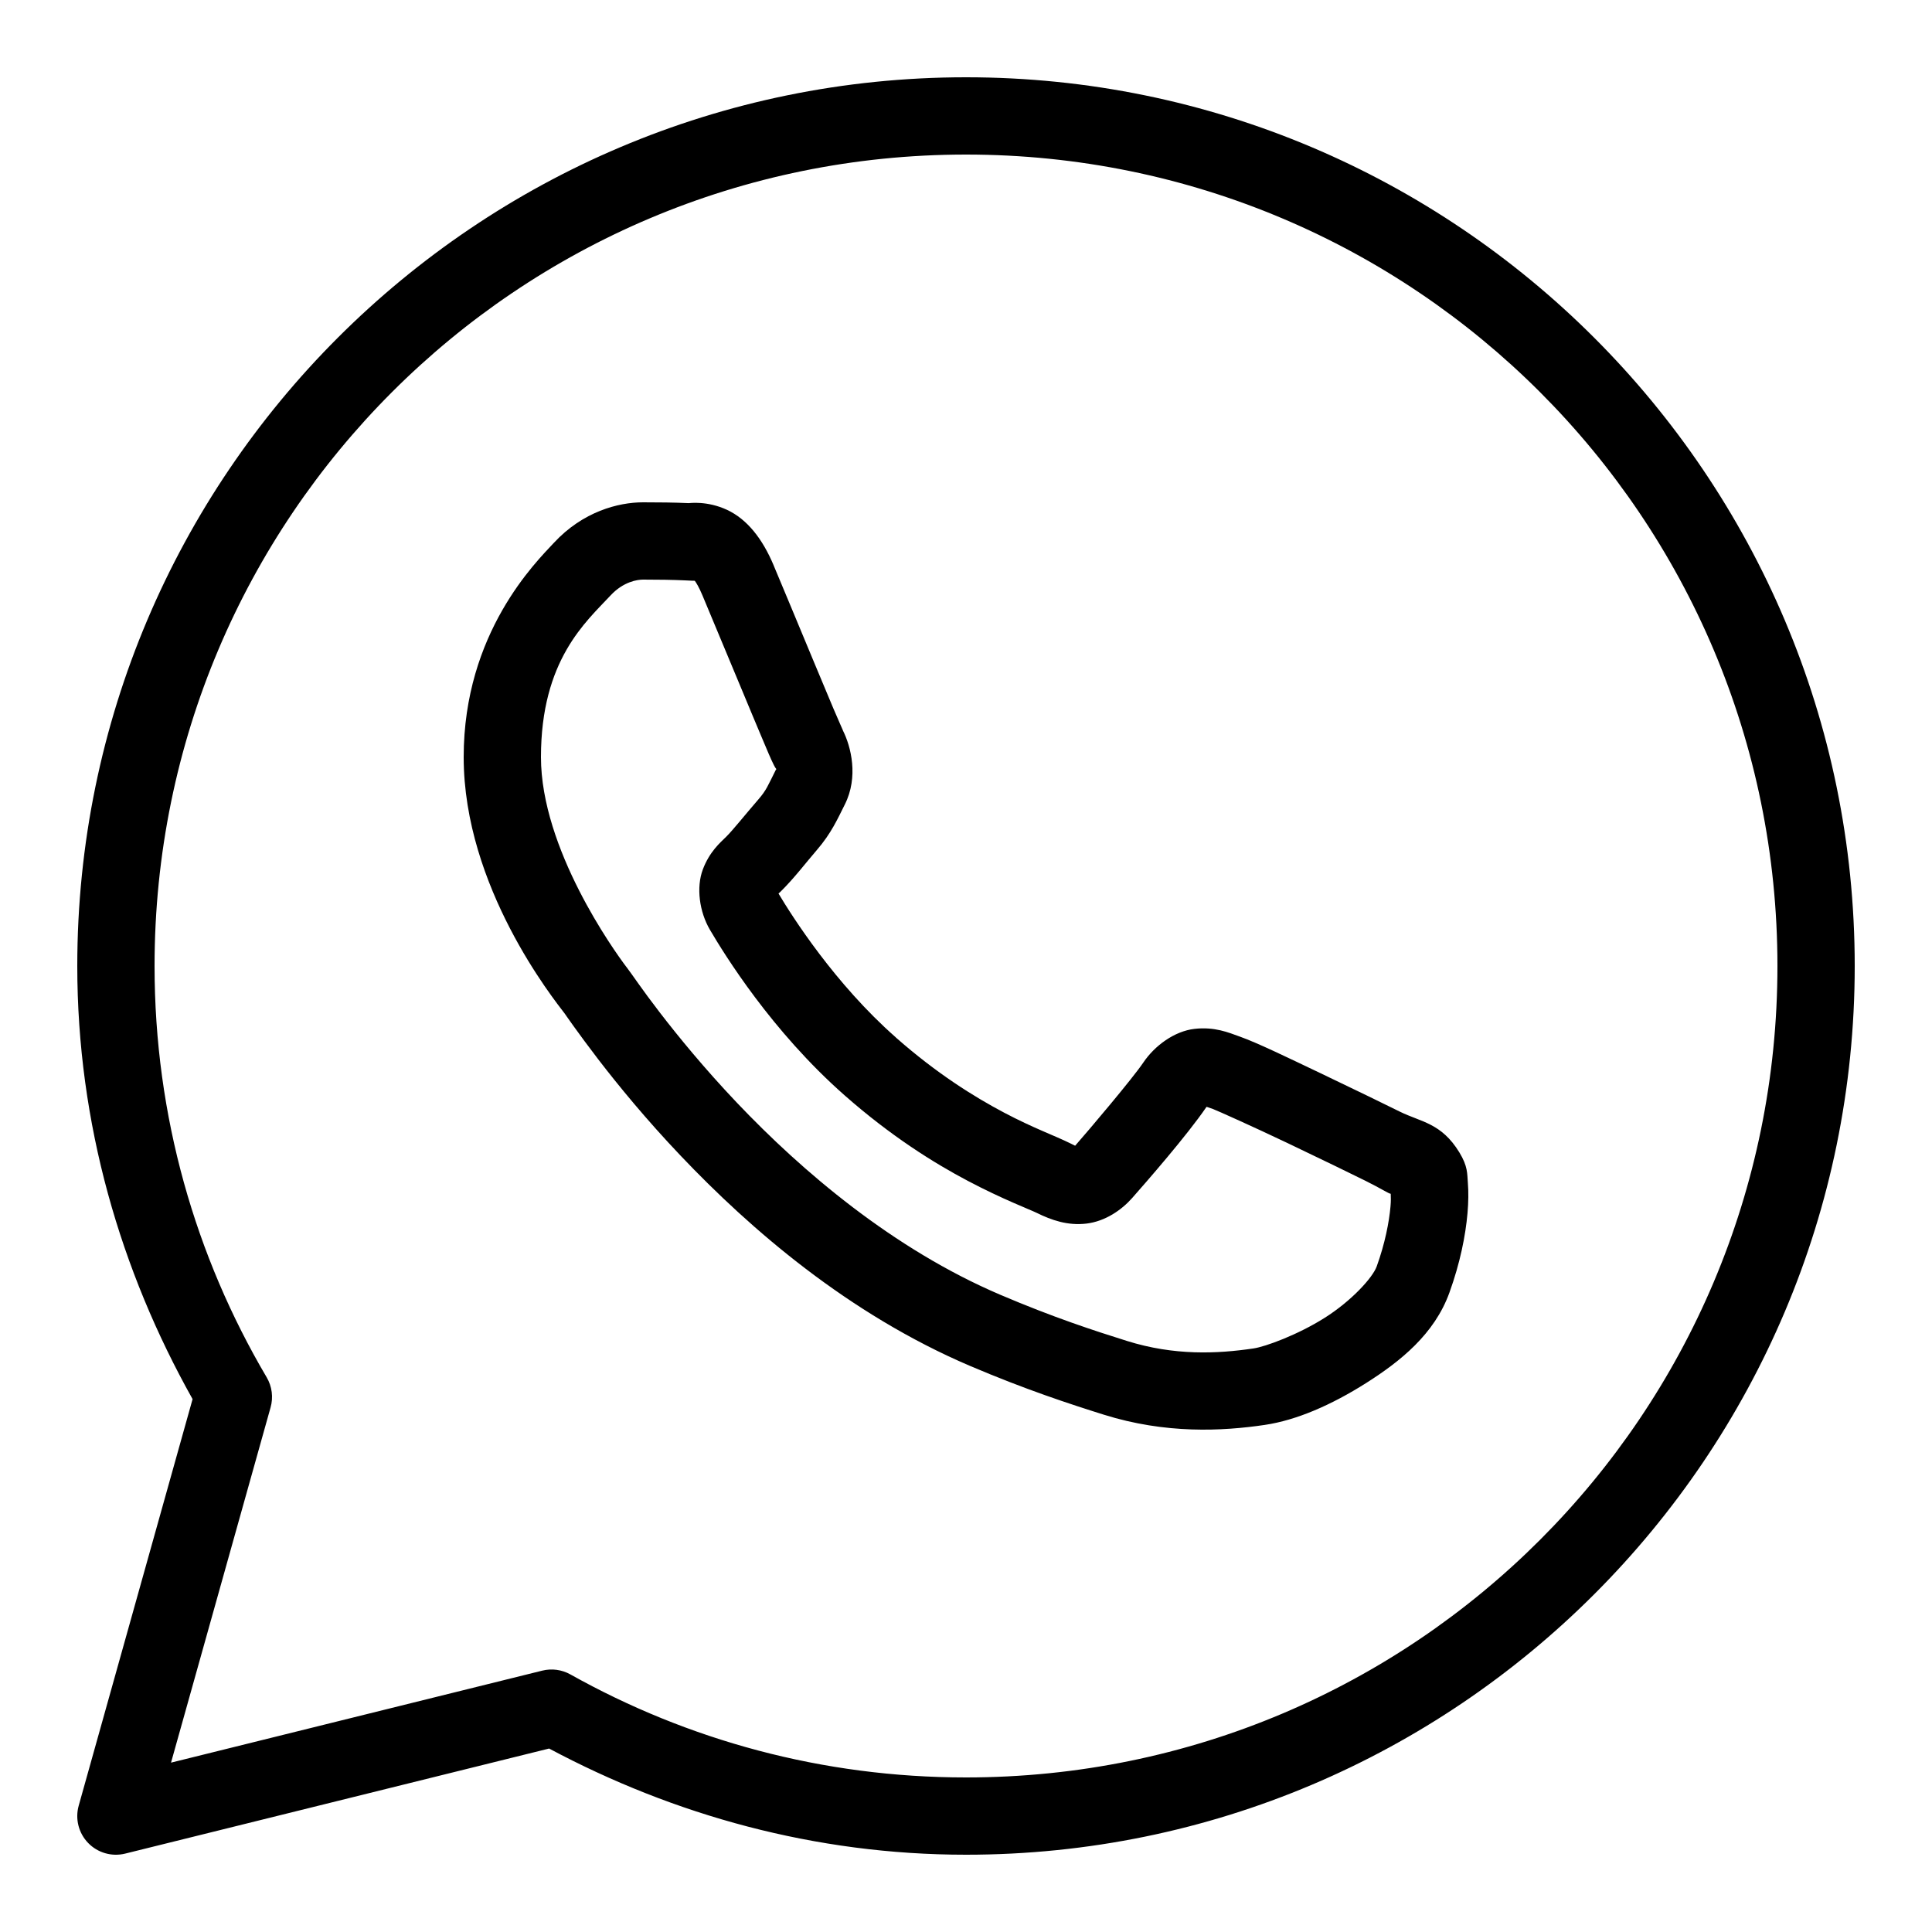
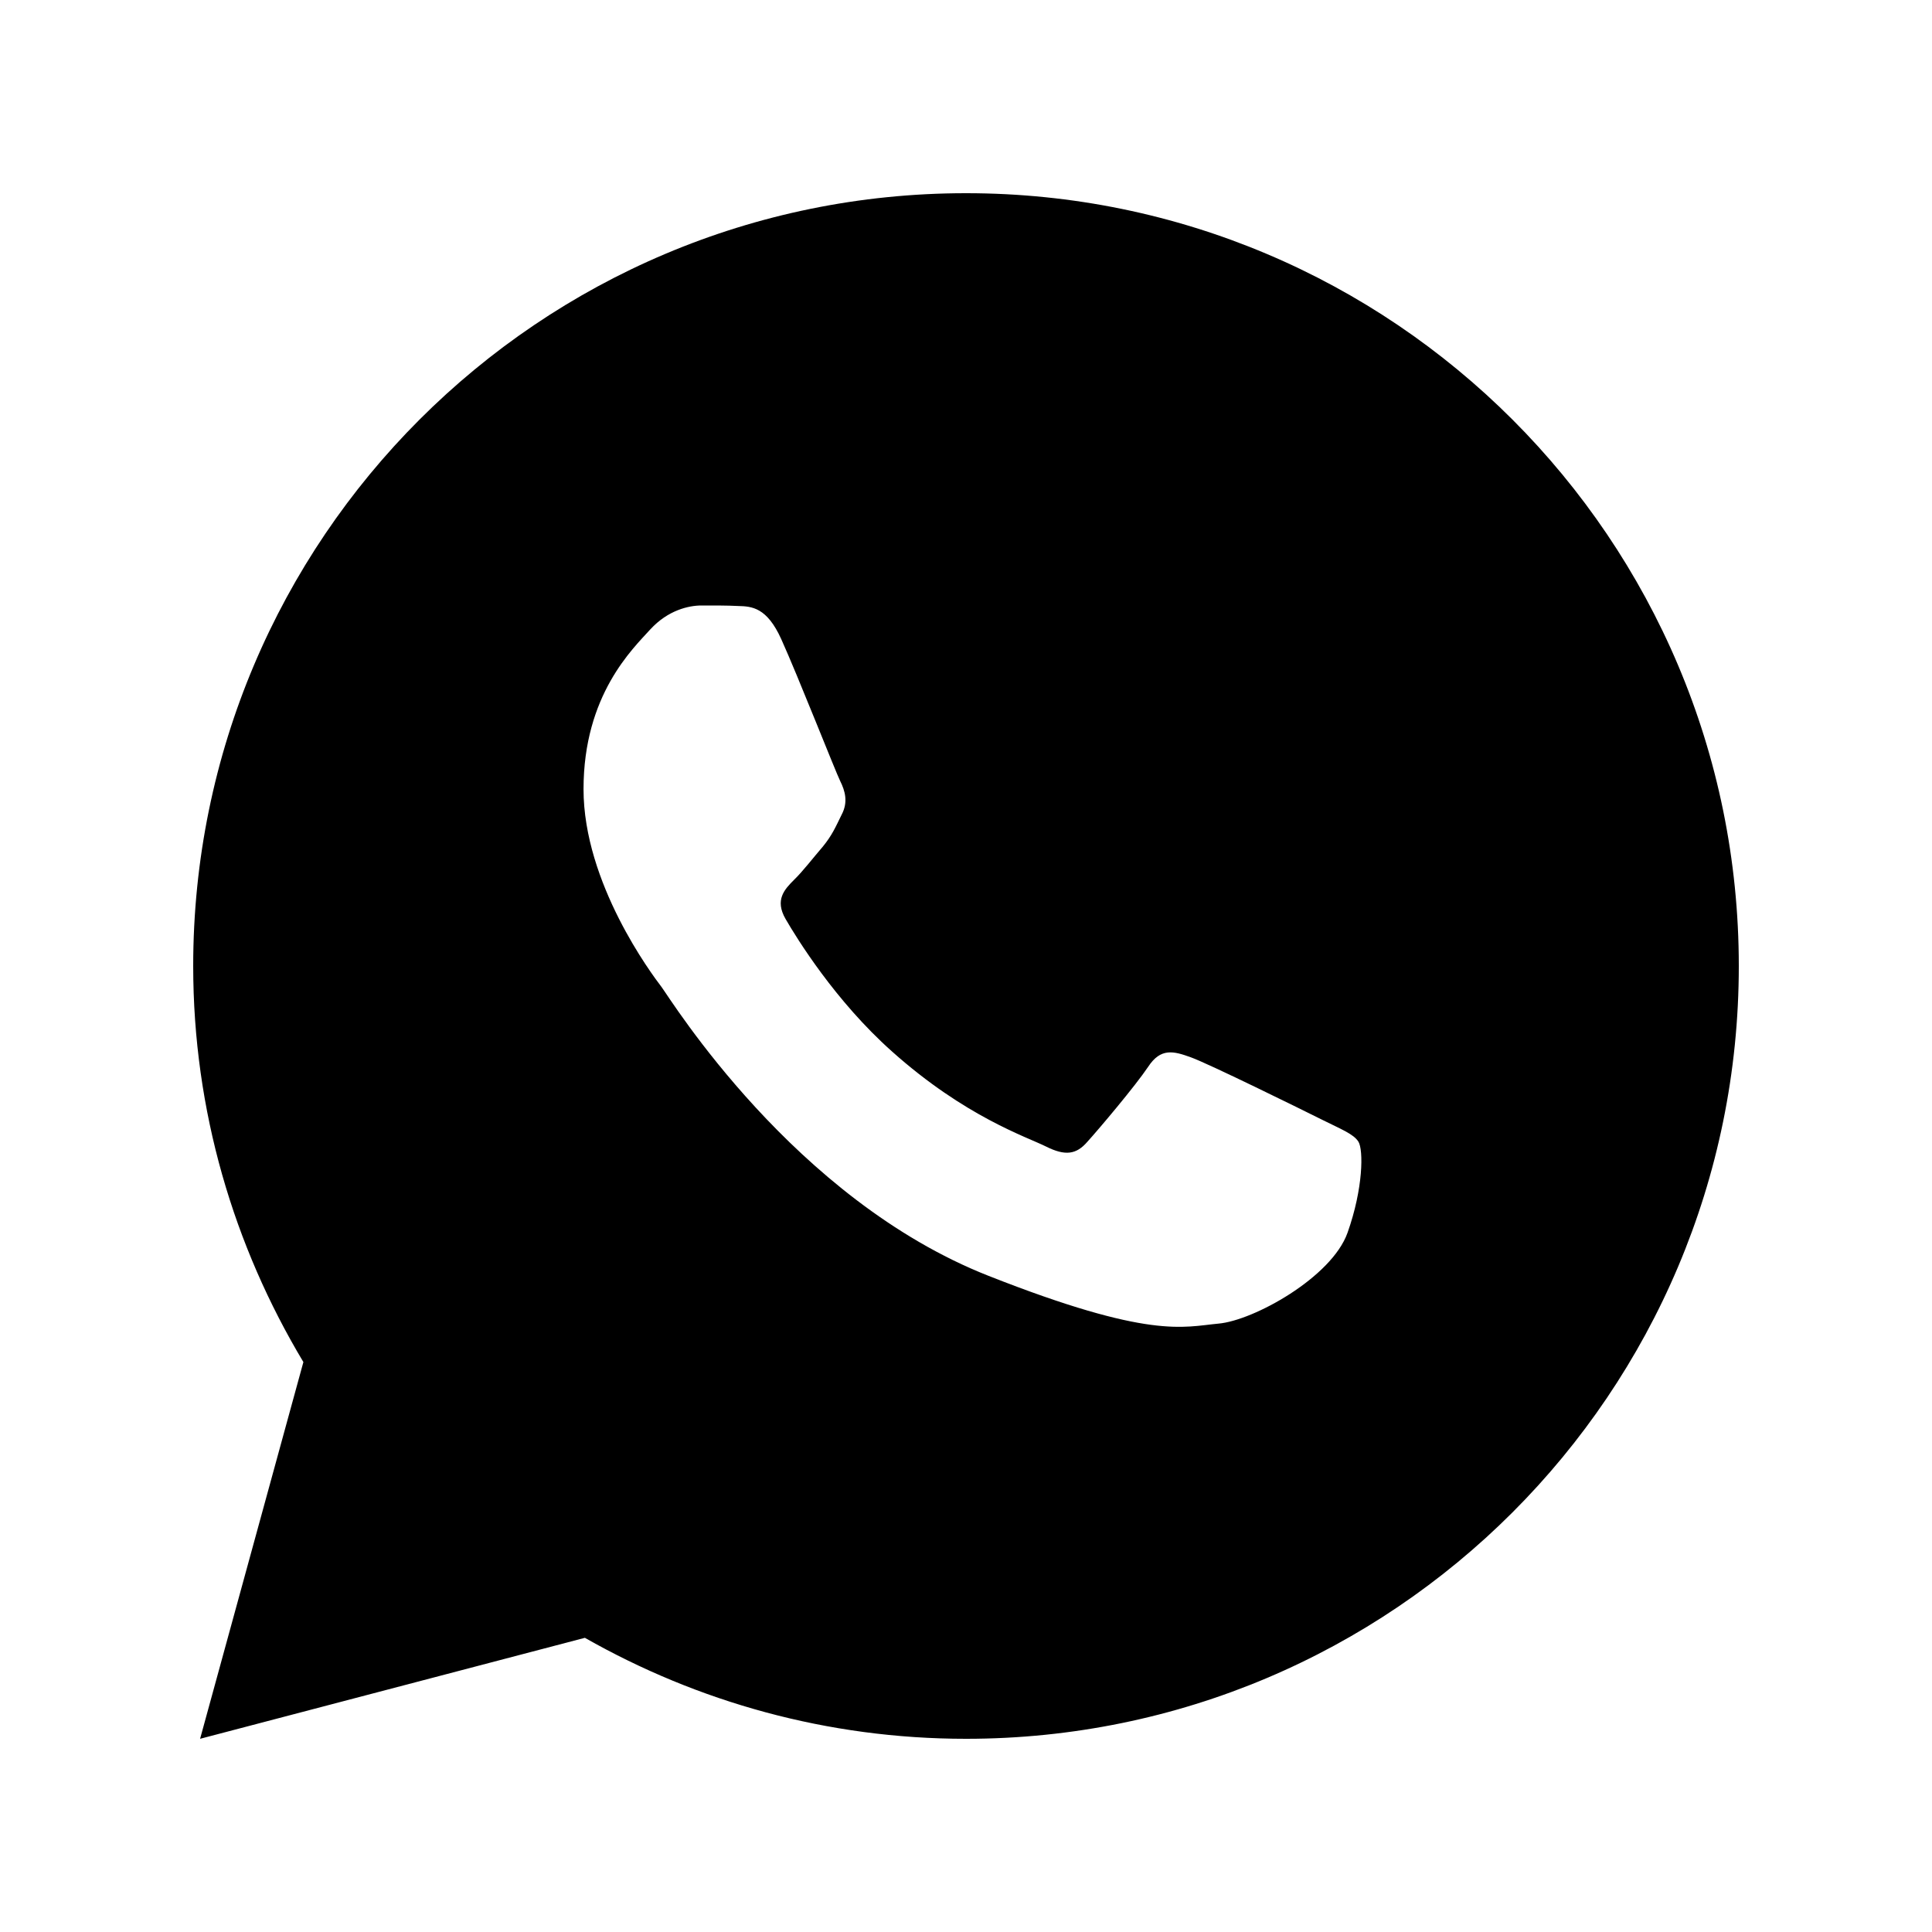
- <svg xmlns="http://www.w3.org/2000/svg" viewBox="0 0 50 50" width="50px" height="50px">
-   <path d="M 25 2 C 12.31 2 2 12.31 2 25 C 2 29.079 3.119 32.886 4.984 36.209 L 2.037 46.73 A 1 1 0 0 0 3.24 47.971 L 14.211 45.252 C 17.435 46.973 21.093 48 25 48 C 37.69 48 48 37.69 48 25 C 48 12.31 37.69 2 25 2 z M 25 4 C 36.61 4 46 13.39 46 25 C 46 36.61 36.61 46 25 46 C 21.278 46 17.792 45.03 14.762 43.334 A 1 1 0 0 0 14.033 43.236 L 4.426 45.617 L 7.002 36.426 A 1 1 0 0 0 6.902 35.646 C 5.061 32.524 4 28.89 4 25 C 4 13.39 13.39 4 25 4 z M 16.643 13 C 16.002 13 15.086 13.238 14.334 14.049 C 13.882 14.536 12 16.37 12 19.594 C 12 22.955 14.331 25.856 14.613 26.229 L 14.615 26.229 L 14.615 26.23 C 14.588 26.195 14.973 26.752 15.486 27.42 C 16 28.088 16.717 28.965 17.619 29.914 C 19.423 31.813 21.958 34.007 25.105 35.35 C 26.555 35.967 27.698 36.339 28.564 36.611 C 30.17 37.115 31.632 37.039 32.73 36.877 C 33.553 36.756 34.457 36.361 35.352 35.795 C 36.246 35.229 37.123 34.525 37.51 33.455 C 37.787 32.688 37.928 31.98 37.979 31.396 C 38.004 31.105 38.007 30.848 37.988 30.609 C 37.969 30.371 37.99 30.189 37.768 29.824 C 37.302 29.06 36.775 29.04 36.225 28.768 C 35.919 28.616 35.049 28.191 34.176 27.775 C 33.304 27.36 32.549 26.992 32.084 26.826 C 31.79 26.72 31.432 26.568 30.914 26.627 C 30.397 26.686 29.885 27.059 29.588 27.5 C 29.306 27.918 28.17 29.258 27.824 29.652 C 27.82 29.65 27.85 29.663 27.713 29.596 C 27.285 29.384 26.761 29.204 25.986 28.795 C 25.212 28.386 24.242 27.783 23.182 26.848 L 23.182 26.846 C 21.603 25.456 20.497 23.711 20.148 23.125 C 20.172 23.097 20.146 23.131 20.195 23.082 L 20.197 23.08 C 20.554 22.729 20.87 22.31 21.137 22.002 C 21.515 21.566 21.682 21.181 21.863 20.822 C 22.224 20.106 22.023 19.319 21.814 18.904 L 21.814 18.902 C 21.829 18.931 21.702 18.65 21.564 18.326 C 21.427 18.001 21.252 17.58 21.064 17.131 C 20.69 16.233 20.272 15.225 20.023 14.635 L 20.023 14.633 C 19.731 13.938 19.334 13.437 18.816 13.195 C 18.298 12.954 17.841 13.022 17.822 13.021 L 17.82 13.021 C 17.451 13.004 17.045 13 16.643 13 z M 16.643 15 C 17.028 15 17.408 15.005 17.727 15.02 C 18.054 15.036 18.034 15.037 17.971 15.008 C 17.907 14.978 17.994 14.968 18.18 15.41 C 18.423 15.988 18.843 16.999 19.219 17.9 C 19.407 18.351 19.582 18.774 19.723 19.105 C 19.863 19.437 19.939 19.622 20.027 19.799 L 20.027 19.801 L 20.029 19.803 C 20.116 19.973 20.108 19.864 20.078 19.924 C 19.867 20.343 19.838 20.445 19.625 20.691 C 19.3 21.066 18.968 21.483 18.793 21.656 C 18.639 21.807 18.362 22.042 18.189 22.502 C 18.016 22.963 18.097 23.595 18.375 24.066 C 18.745 24.695 19.964 26.679 21.859 28.348 C 23.053 29.4 24.165 30.096 25.053 30.564 C 25.941 31.033 26.664 31.307 26.826 31.387 C 27.211 31.577 27.631 31.725 28.119 31.666 C 28.608 31.607 29.029 31.311 29.297 31.008 L 29.299 31.006 C 29.656 30.601 30.716 29.391 31.225 28.645 C 31.246 28.652 31.239 28.646 31.408 28.707 L 31.408 28.709 L 31.41 28.709 C 31.487 28.736 32.454 29.169 33.316 29.58 C 34.179 29.991 35.054 30.418 35.338 30.559 C 35.748 30.762 35.942 30.894 35.992 30.895 C 35.996 30.983 35.999 31.078 35.986 31.223 C 35.951 31.624 35.844 32.18 35.629 32.775 C 35.524 33.067 34.975 33.668 34.283 34.105 C 33.591 34.543 32.749 34.853 32.438 34.898 C 31.5 35.037 30.387 35.087 29.164 34.703 C 28.316 34.437 27.259 34.093 25.891 33.51 C 23.115 32.326 20.756 30.312 19.07 28.537 C 18.228 27.65 17.553 26.824 17.072 26.199 C 16.593 25.576 16.384 25.251 16.209 25.021 L 16.207 25.02 C 15.897 24.61 14 21.971 14 19.594 C 14 17.078 15.168 16.091 15.801 15.41 C 16.133 15.052 16.496 15 16.643 15 z" />
+ <svg xmlns="http://www.w3.org/2000/svg" viewBox="0 0 30 30" width="30px" height="30px">
+   <path d="M 15 3 C 8.373 3 3 8.373 3 15 C 3 17.251 3.632 19.35 4.711 21.15 L 3.107 27 L 9.082 25.432 C 10.829 26.425 12.846 27 15 27 C 21.627 27 27 21.627 27 15 C 27 8.373 21.627 3 15 3 z M 10.893 9.402 C 11.088 9.402 11.288 9.401 11.461 9.41 C 11.675 9.415 11.908 9.431 12.131 9.924 C 12.396 10.51 12.973 11.98 13.047 12.129 C 13.121 12.278 13.173 12.453 13.07 12.648 C 12.972 12.848 12.921 12.969 12.777 13.146 C 12.628 13.318 12.465 13.532 12.33 13.662 C 12.181 13.811 12.027 13.974 12.199 14.271 C 12.371 14.568 12.969 15.542 13.852 16.328 C 14.987 17.342 15.944 17.654 16.242 17.803 C 16.54 17.952 16.713 17.929 16.885 17.729 C 17.062 17.534 17.628 16.864 17.828 16.566 C 18.023 16.268 18.222 16.32 18.492 16.418 C 18.766 16.516 20.227 17.236 20.525 17.385 C 20.823 17.534 21.019 17.608 21.094 17.729 C 21.171 17.854 21.171 18.449 20.924 19.143 C 20.677 19.836 19.464 20.506 18.92 20.553 C 18.371 20.604 17.859 20.799 15.352 19.812 C 12.328 18.622 10.42 15.524 10.271 15.324 C 10.122 15.129 9.061 13.714 9.061 12.254 C 9.061 10.789 9.829 10.071 10.098 9.773 C 10.372 9.475 10.693 9.402 10.893 9.402 z" />
</svg>
